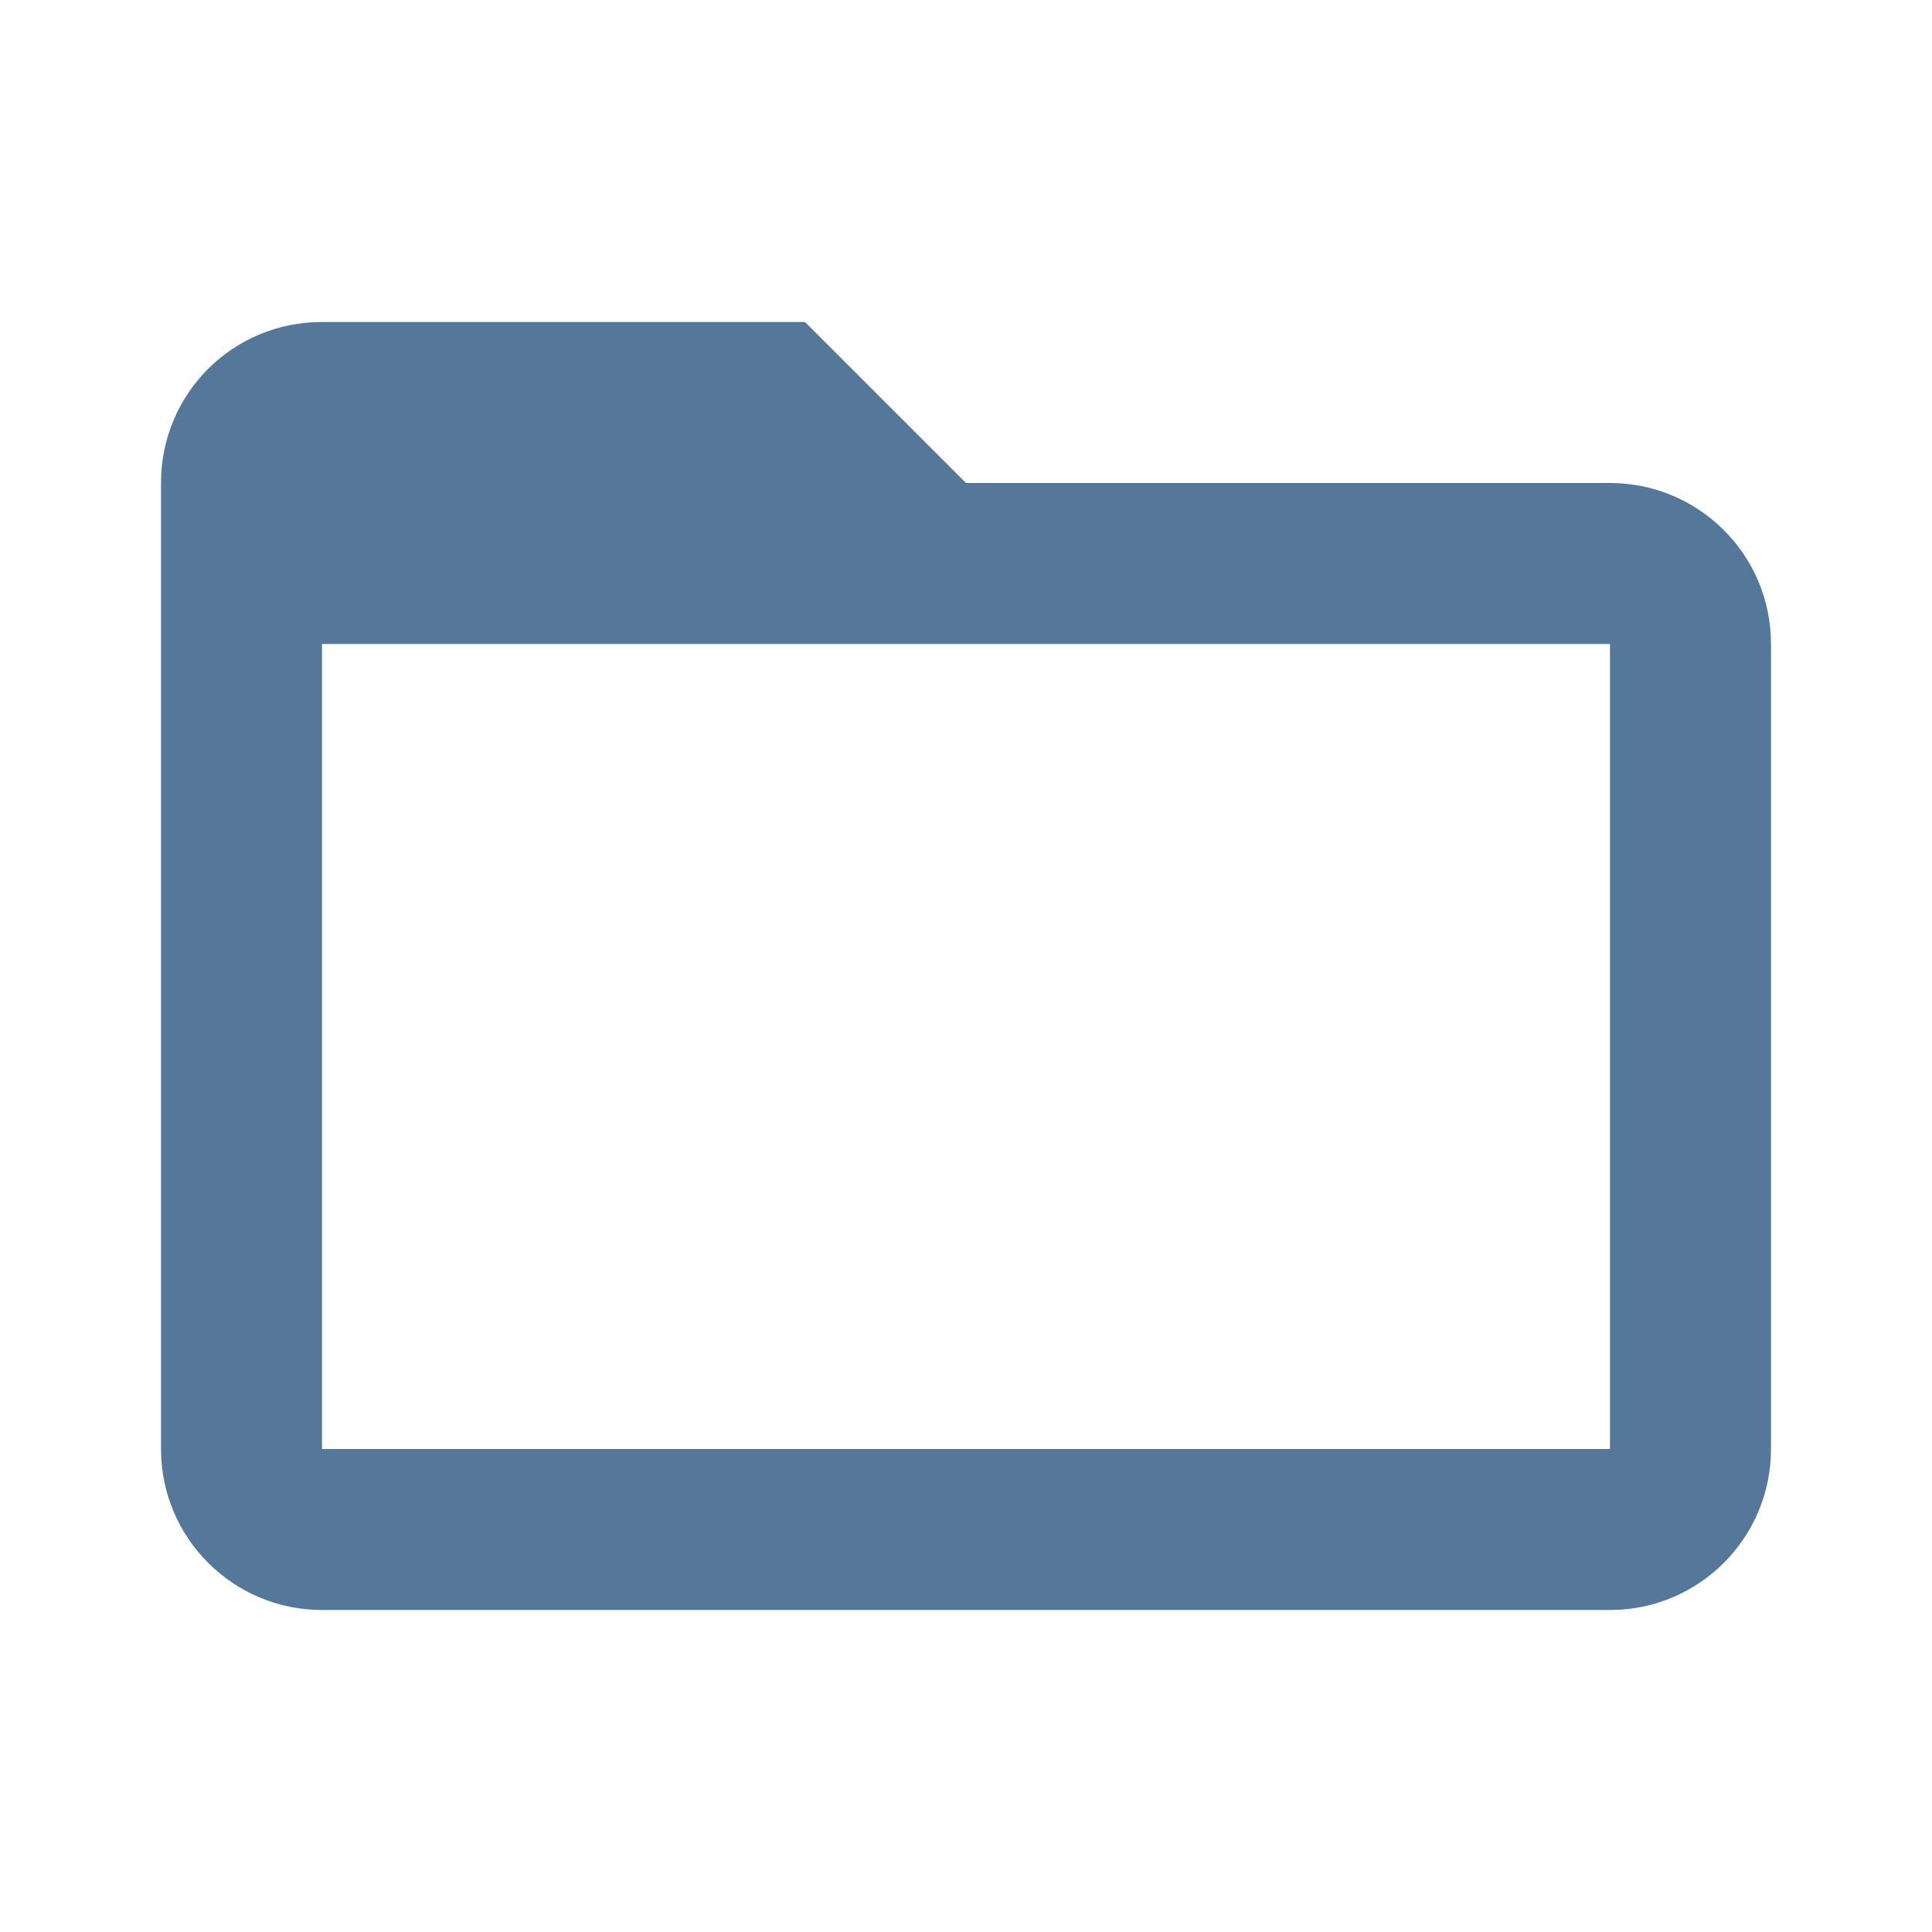
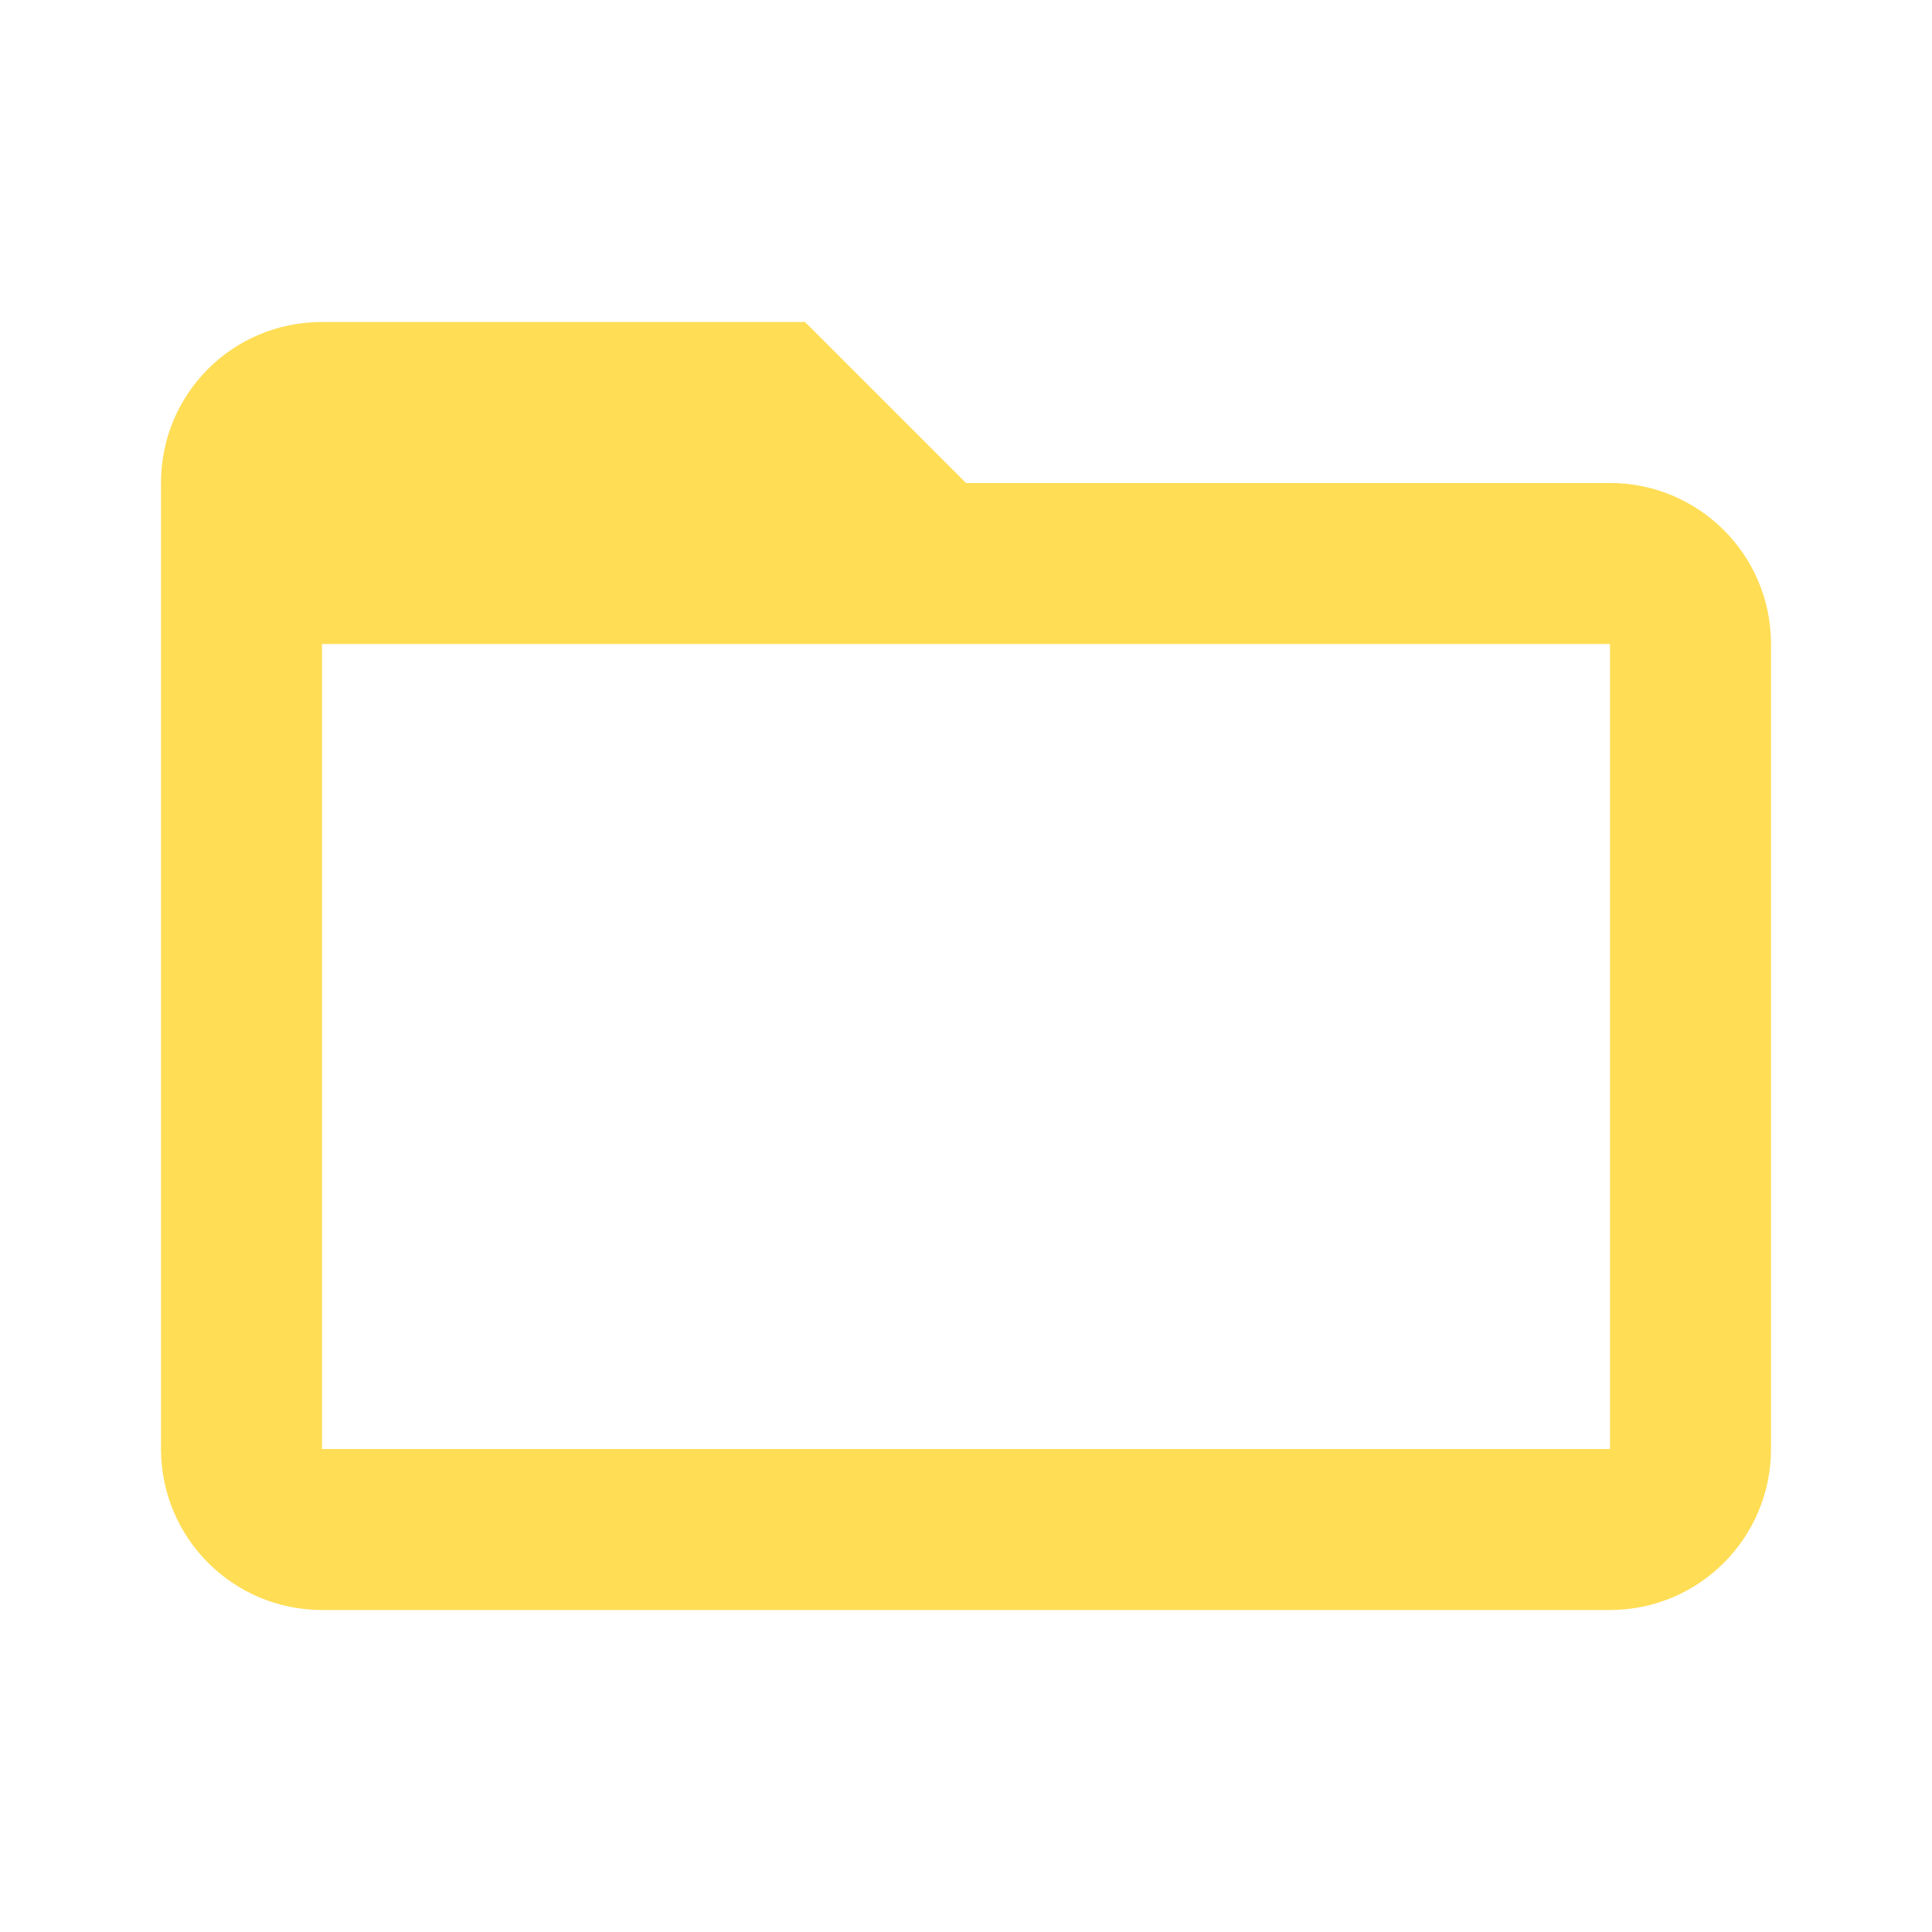
<svg xmlns="http://www.w3.org/2000/svg" viewBox="0 0 24 24">
-   <path d="M20,18H4V8H20M20,6H12L10,4H4C2.89,4 2,4.89 2,6V18A2,2 0 0,0 4,20H20A2,2 0 0,0 22,18V8C22,6.89 21.1,6 20,6Z" fill="#579" />
+   <path d="M20,18H4V8H20M20,6H12L10,4H4C2.89,4 2,4.89 2,6V18A2,2 0 0,0 4,20H20A2,2 0 0,0 22,18V8C22,6.89 21.1,6 20,6Z" fill="#fd5" />
</svg>
